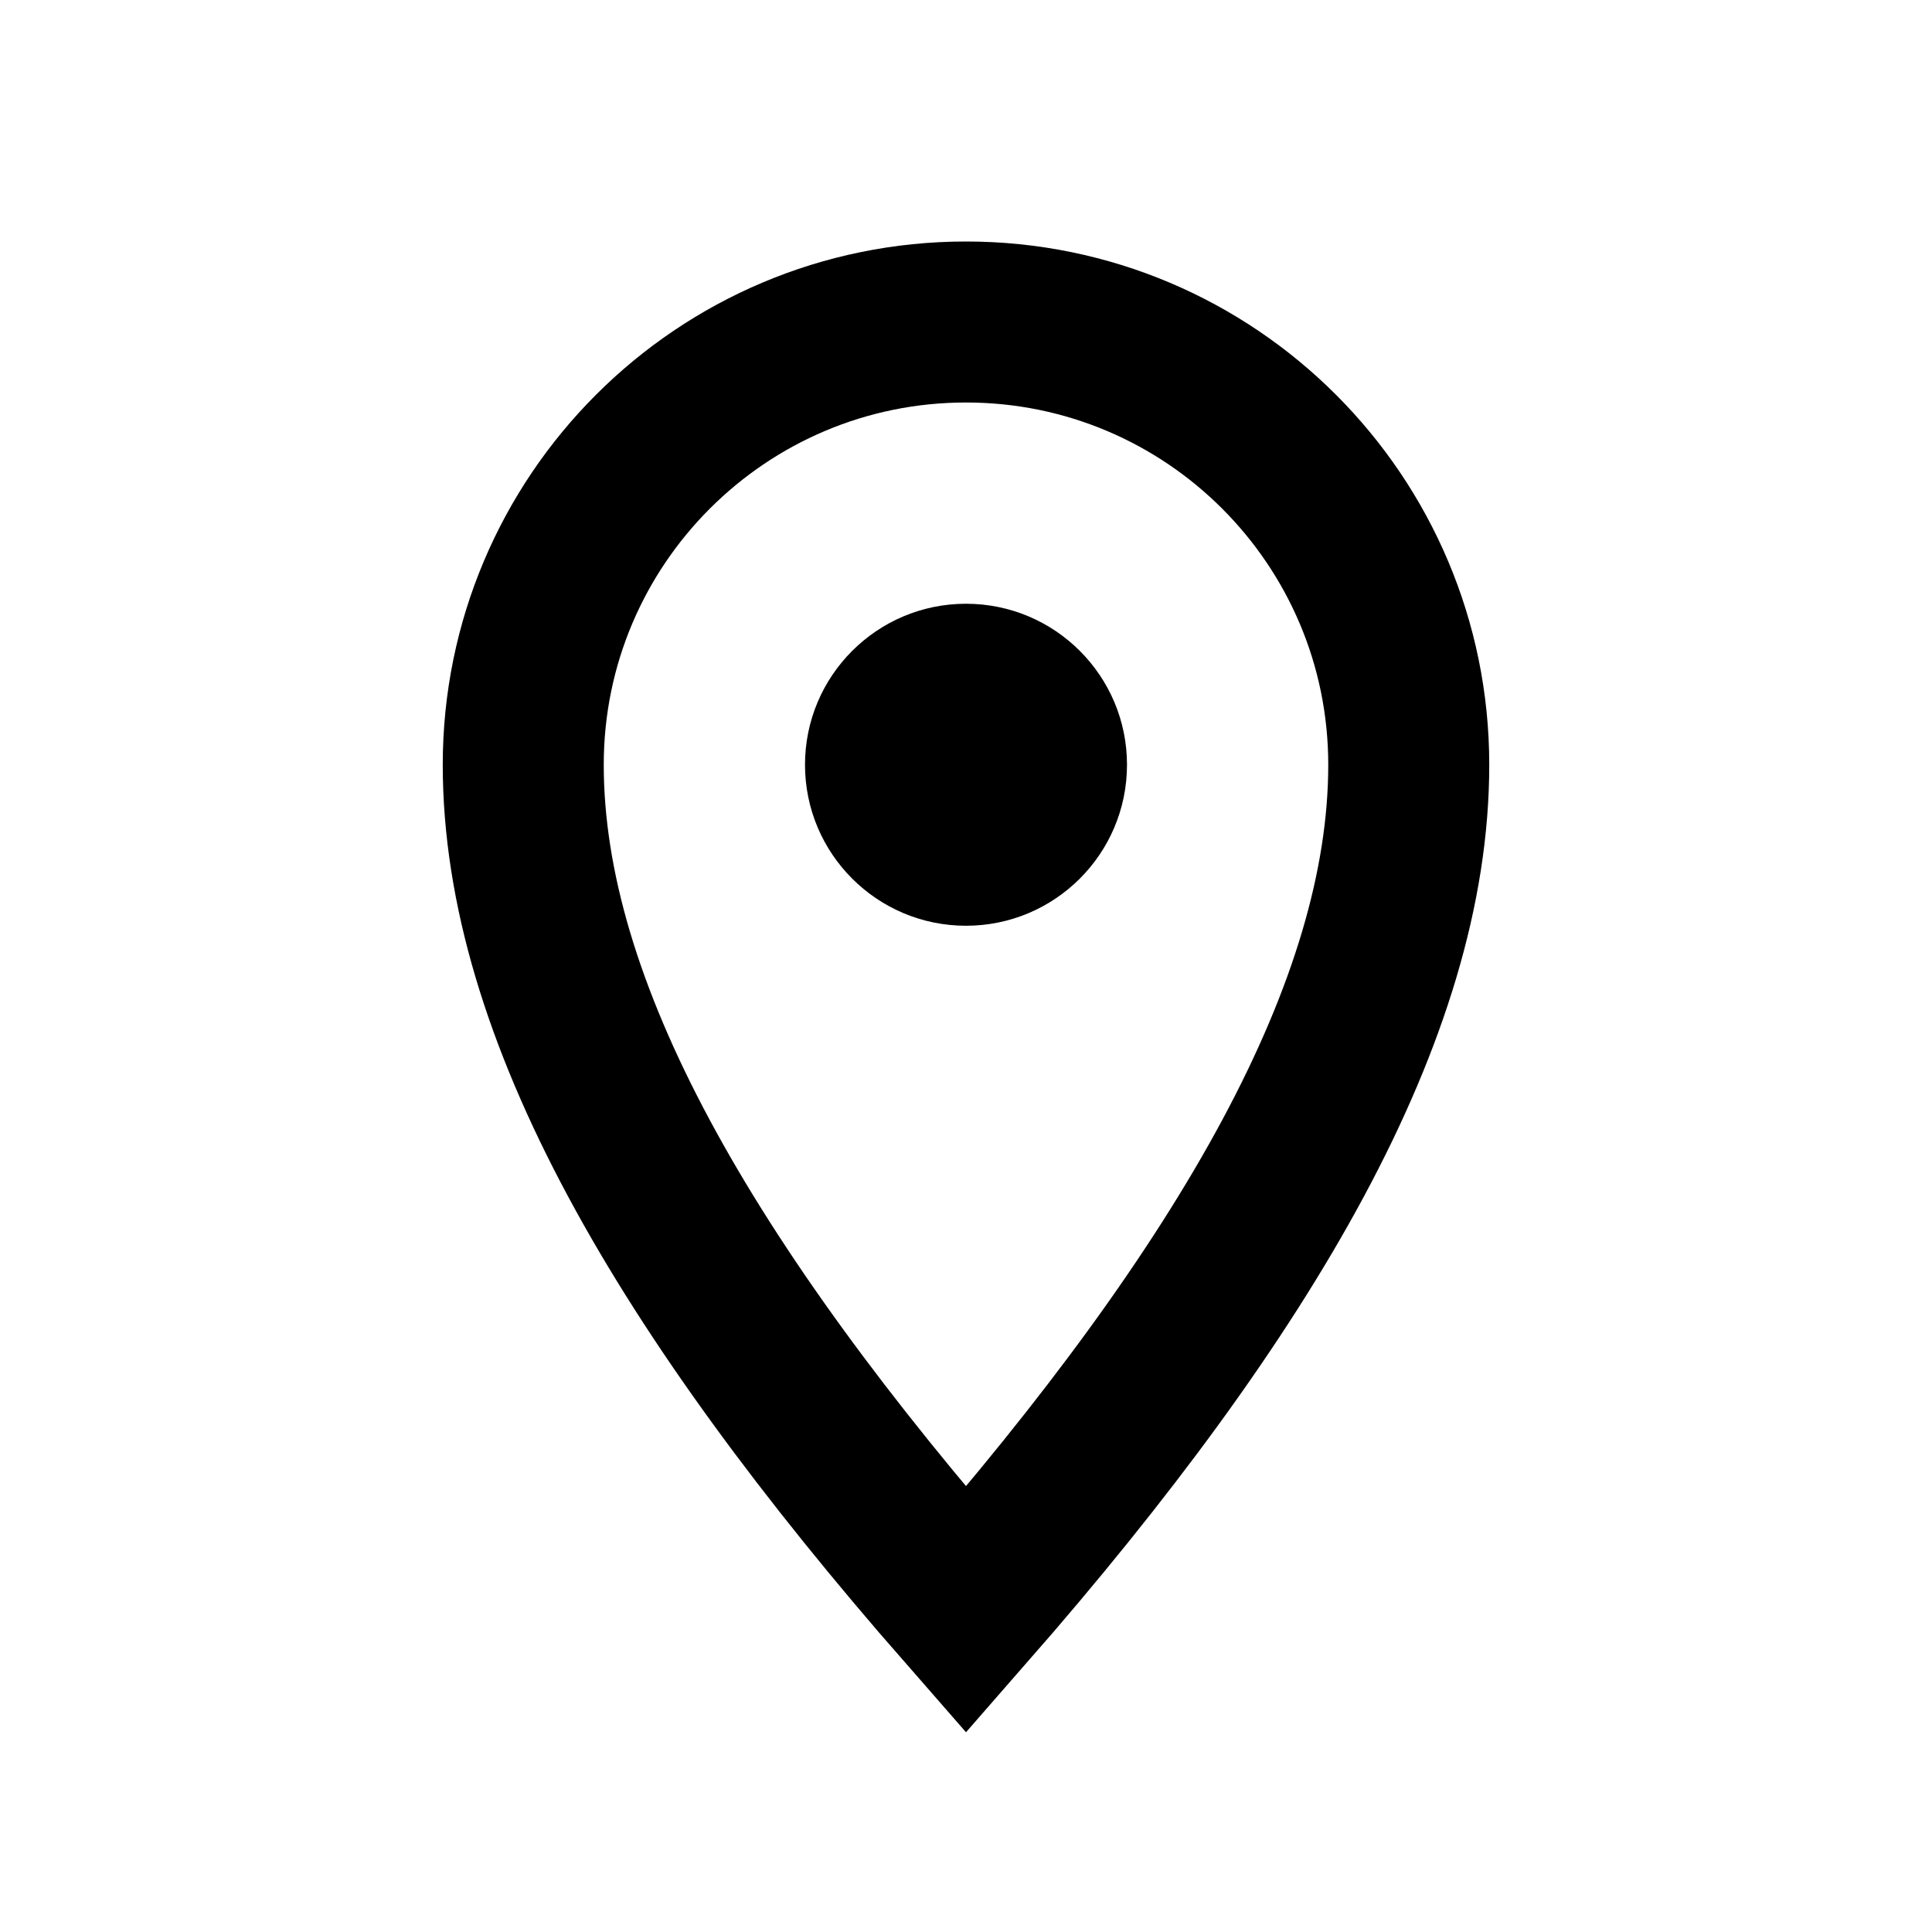
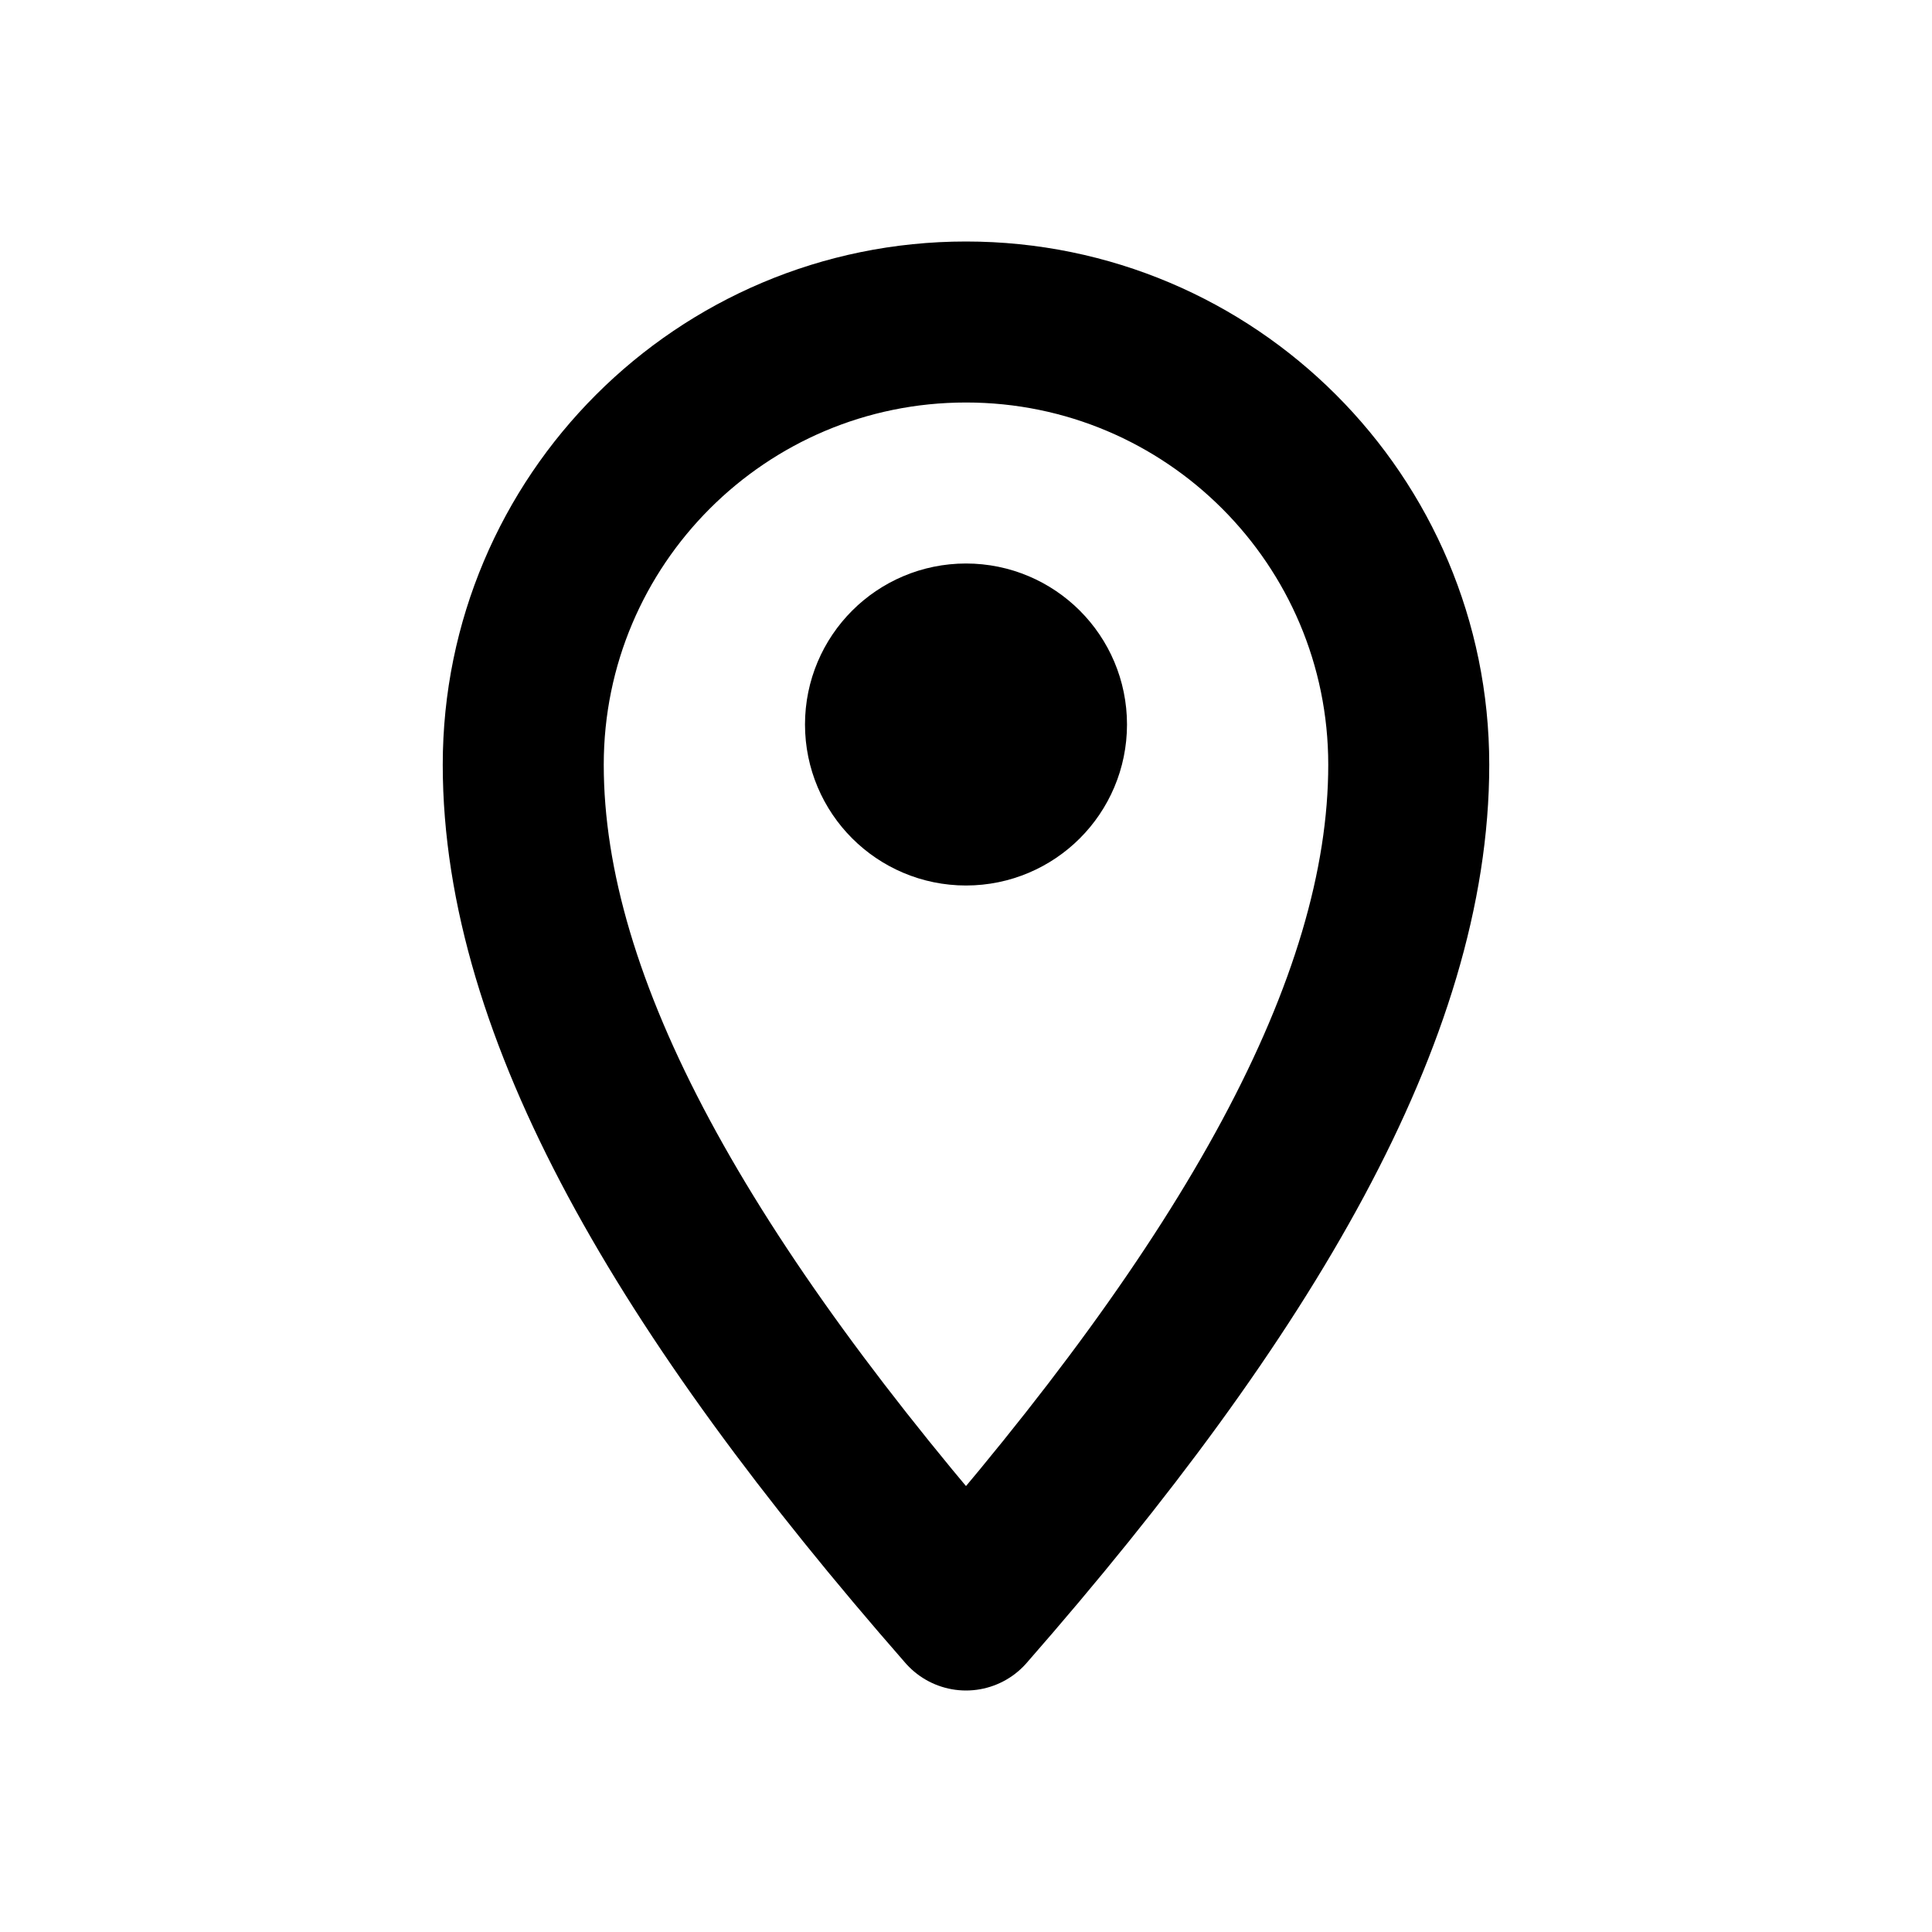
- <svg xmlns="http://www.w3.org/2000/svg" fill="none" viewBox="0 0 24 24">
-   <circle cx="12" cy="9.5" r="2" fill="currentColor" />
-   <path stroke="currentColor" stroke-width="2" d="M17.5 9.5c0 3.038-2 6.5-5.5 10.5-3.5-4-5.5-7.462-5.5-10.5a5.5 5.5 0 1111 0z" />
+ <svg xmlns="http://www.w3.org/2000/svg" width="24" height="24" fill="none" viewBox="0 0 24 24">
+   <path stroke="currentColor" stroke-linejoin="round" stroke-width="2" d="M13 9a1 1 0 1 1-2 0 1 1 0 0 1 2 0Z" />
+   <path stroke="currentColor" stroke-linejoin="round" stroke-width="2" d="M17.5 9.5c0 3.038-2 6.5-5.5 10.5-3.5-4-5.5-7.462-5.5-10.5a5.5 5.5 0 1 1 11 0Z" />
</svg>
